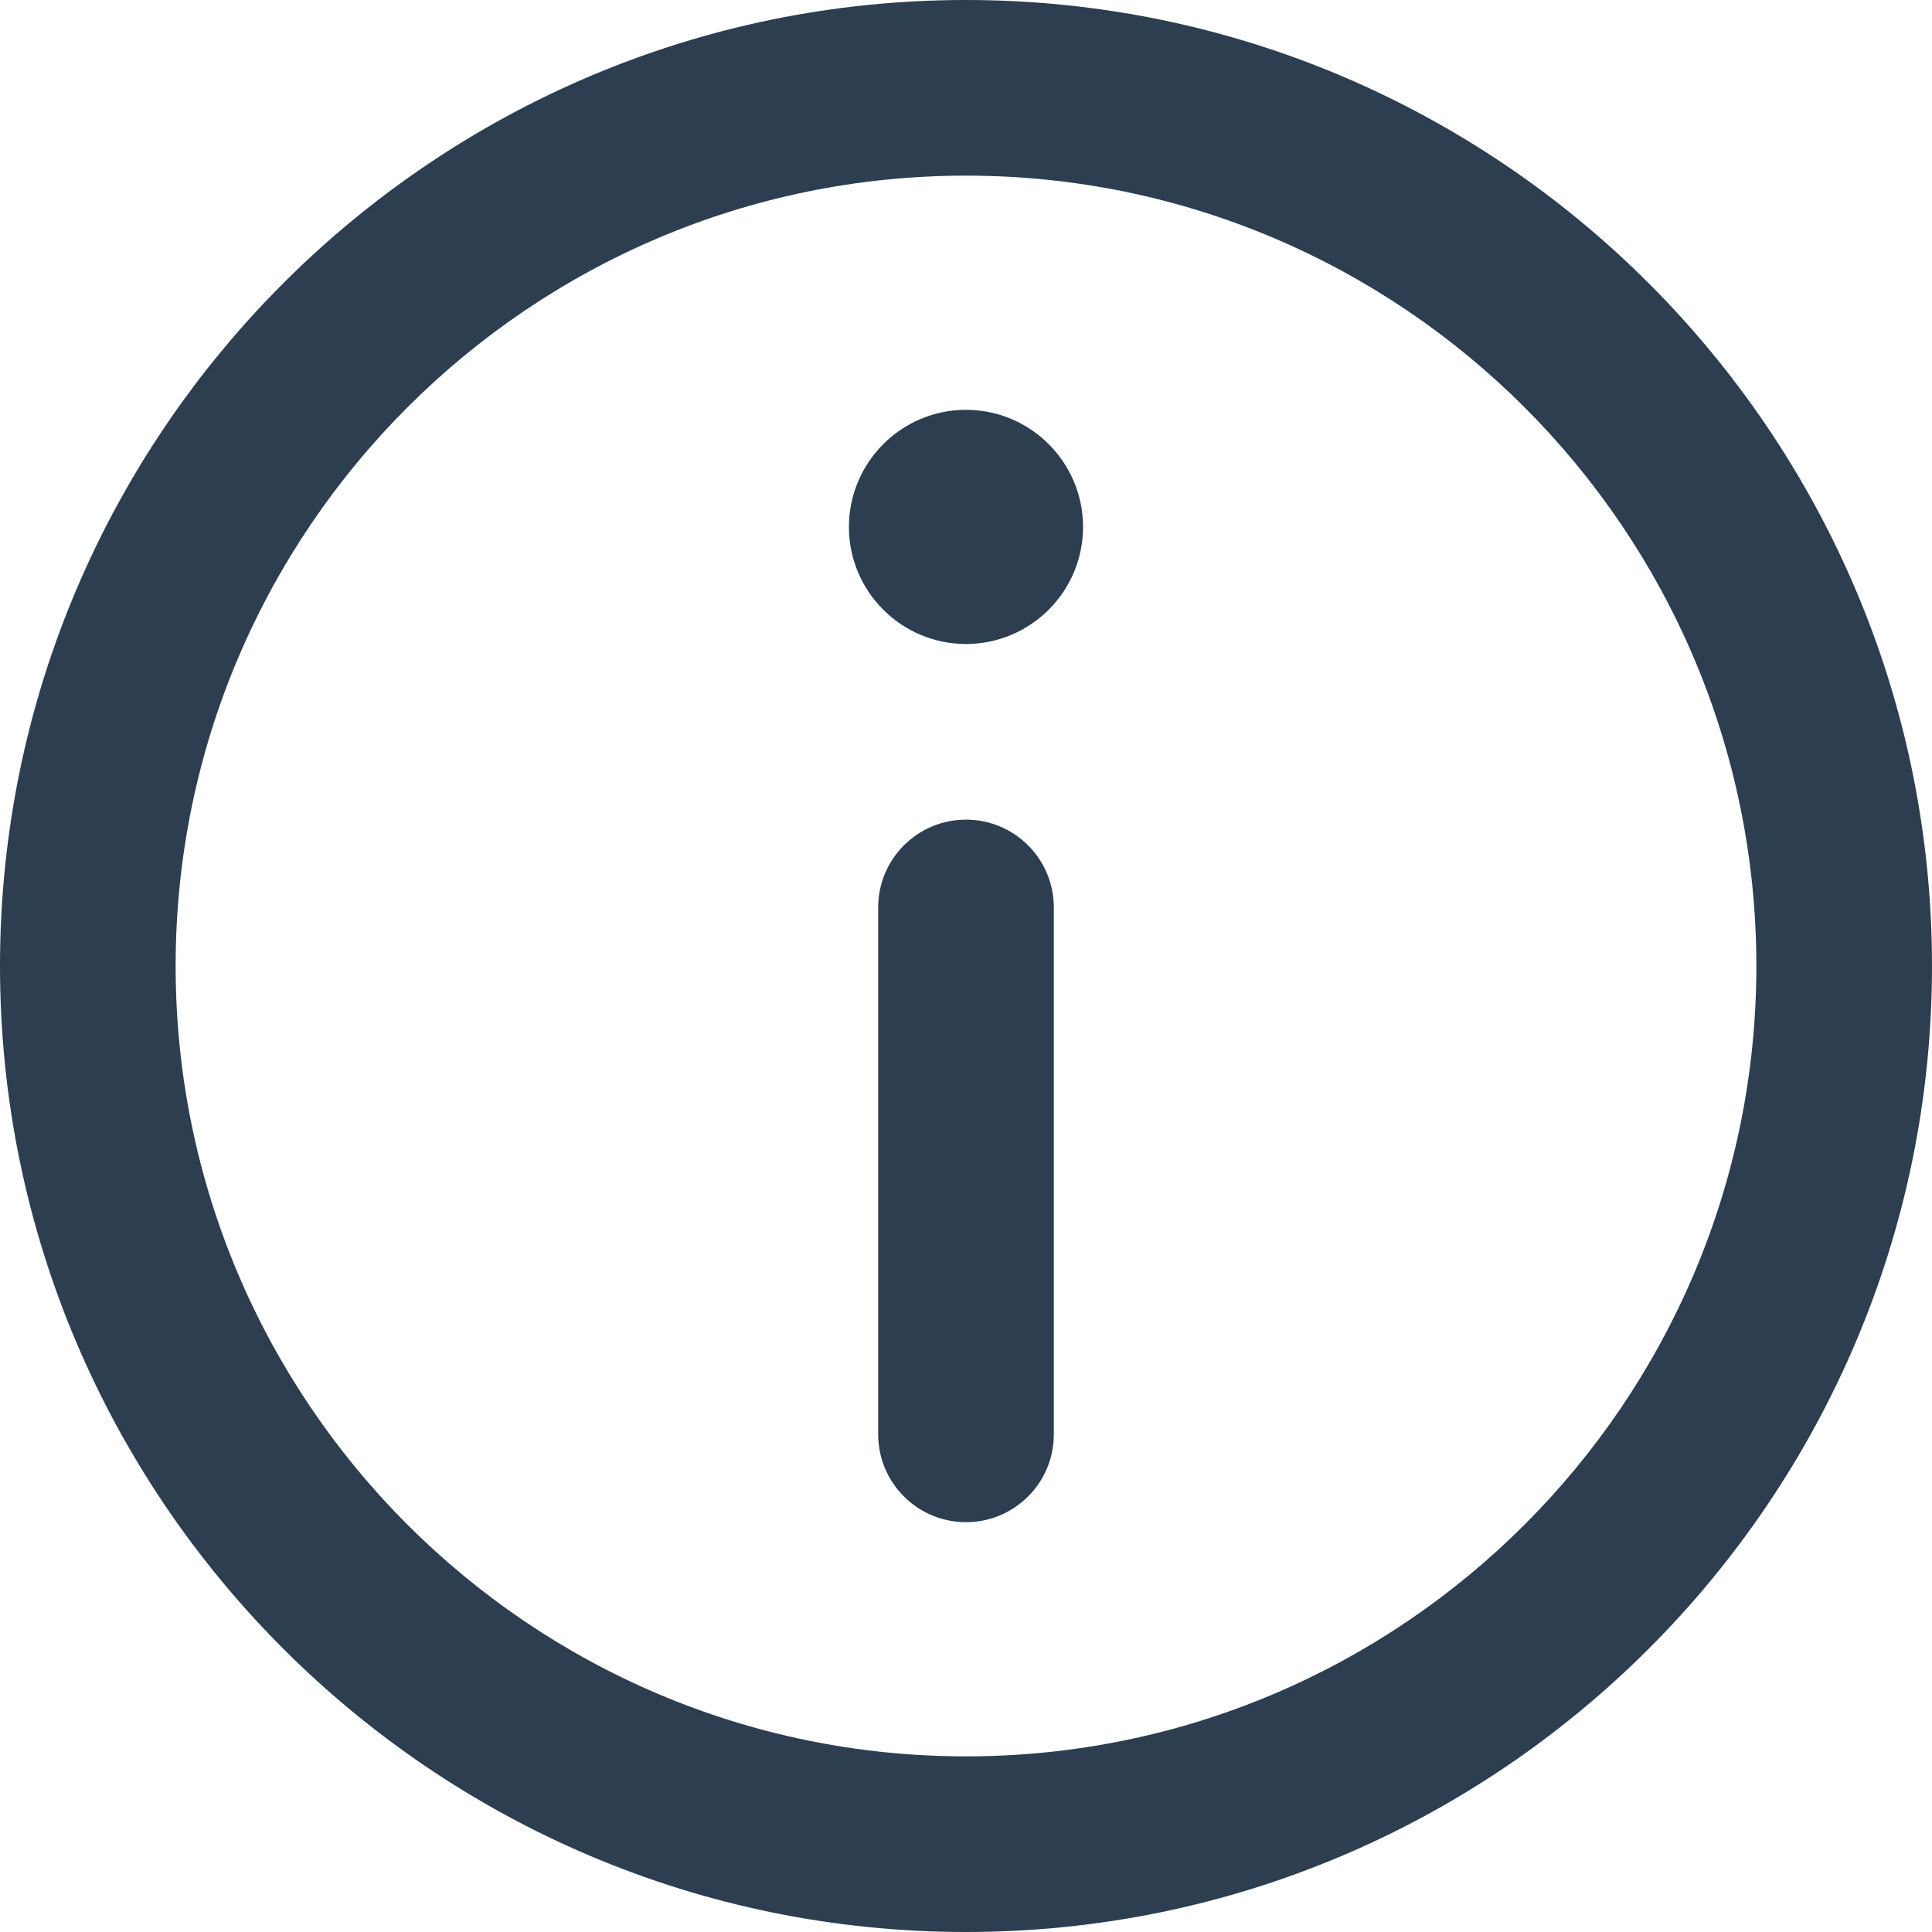
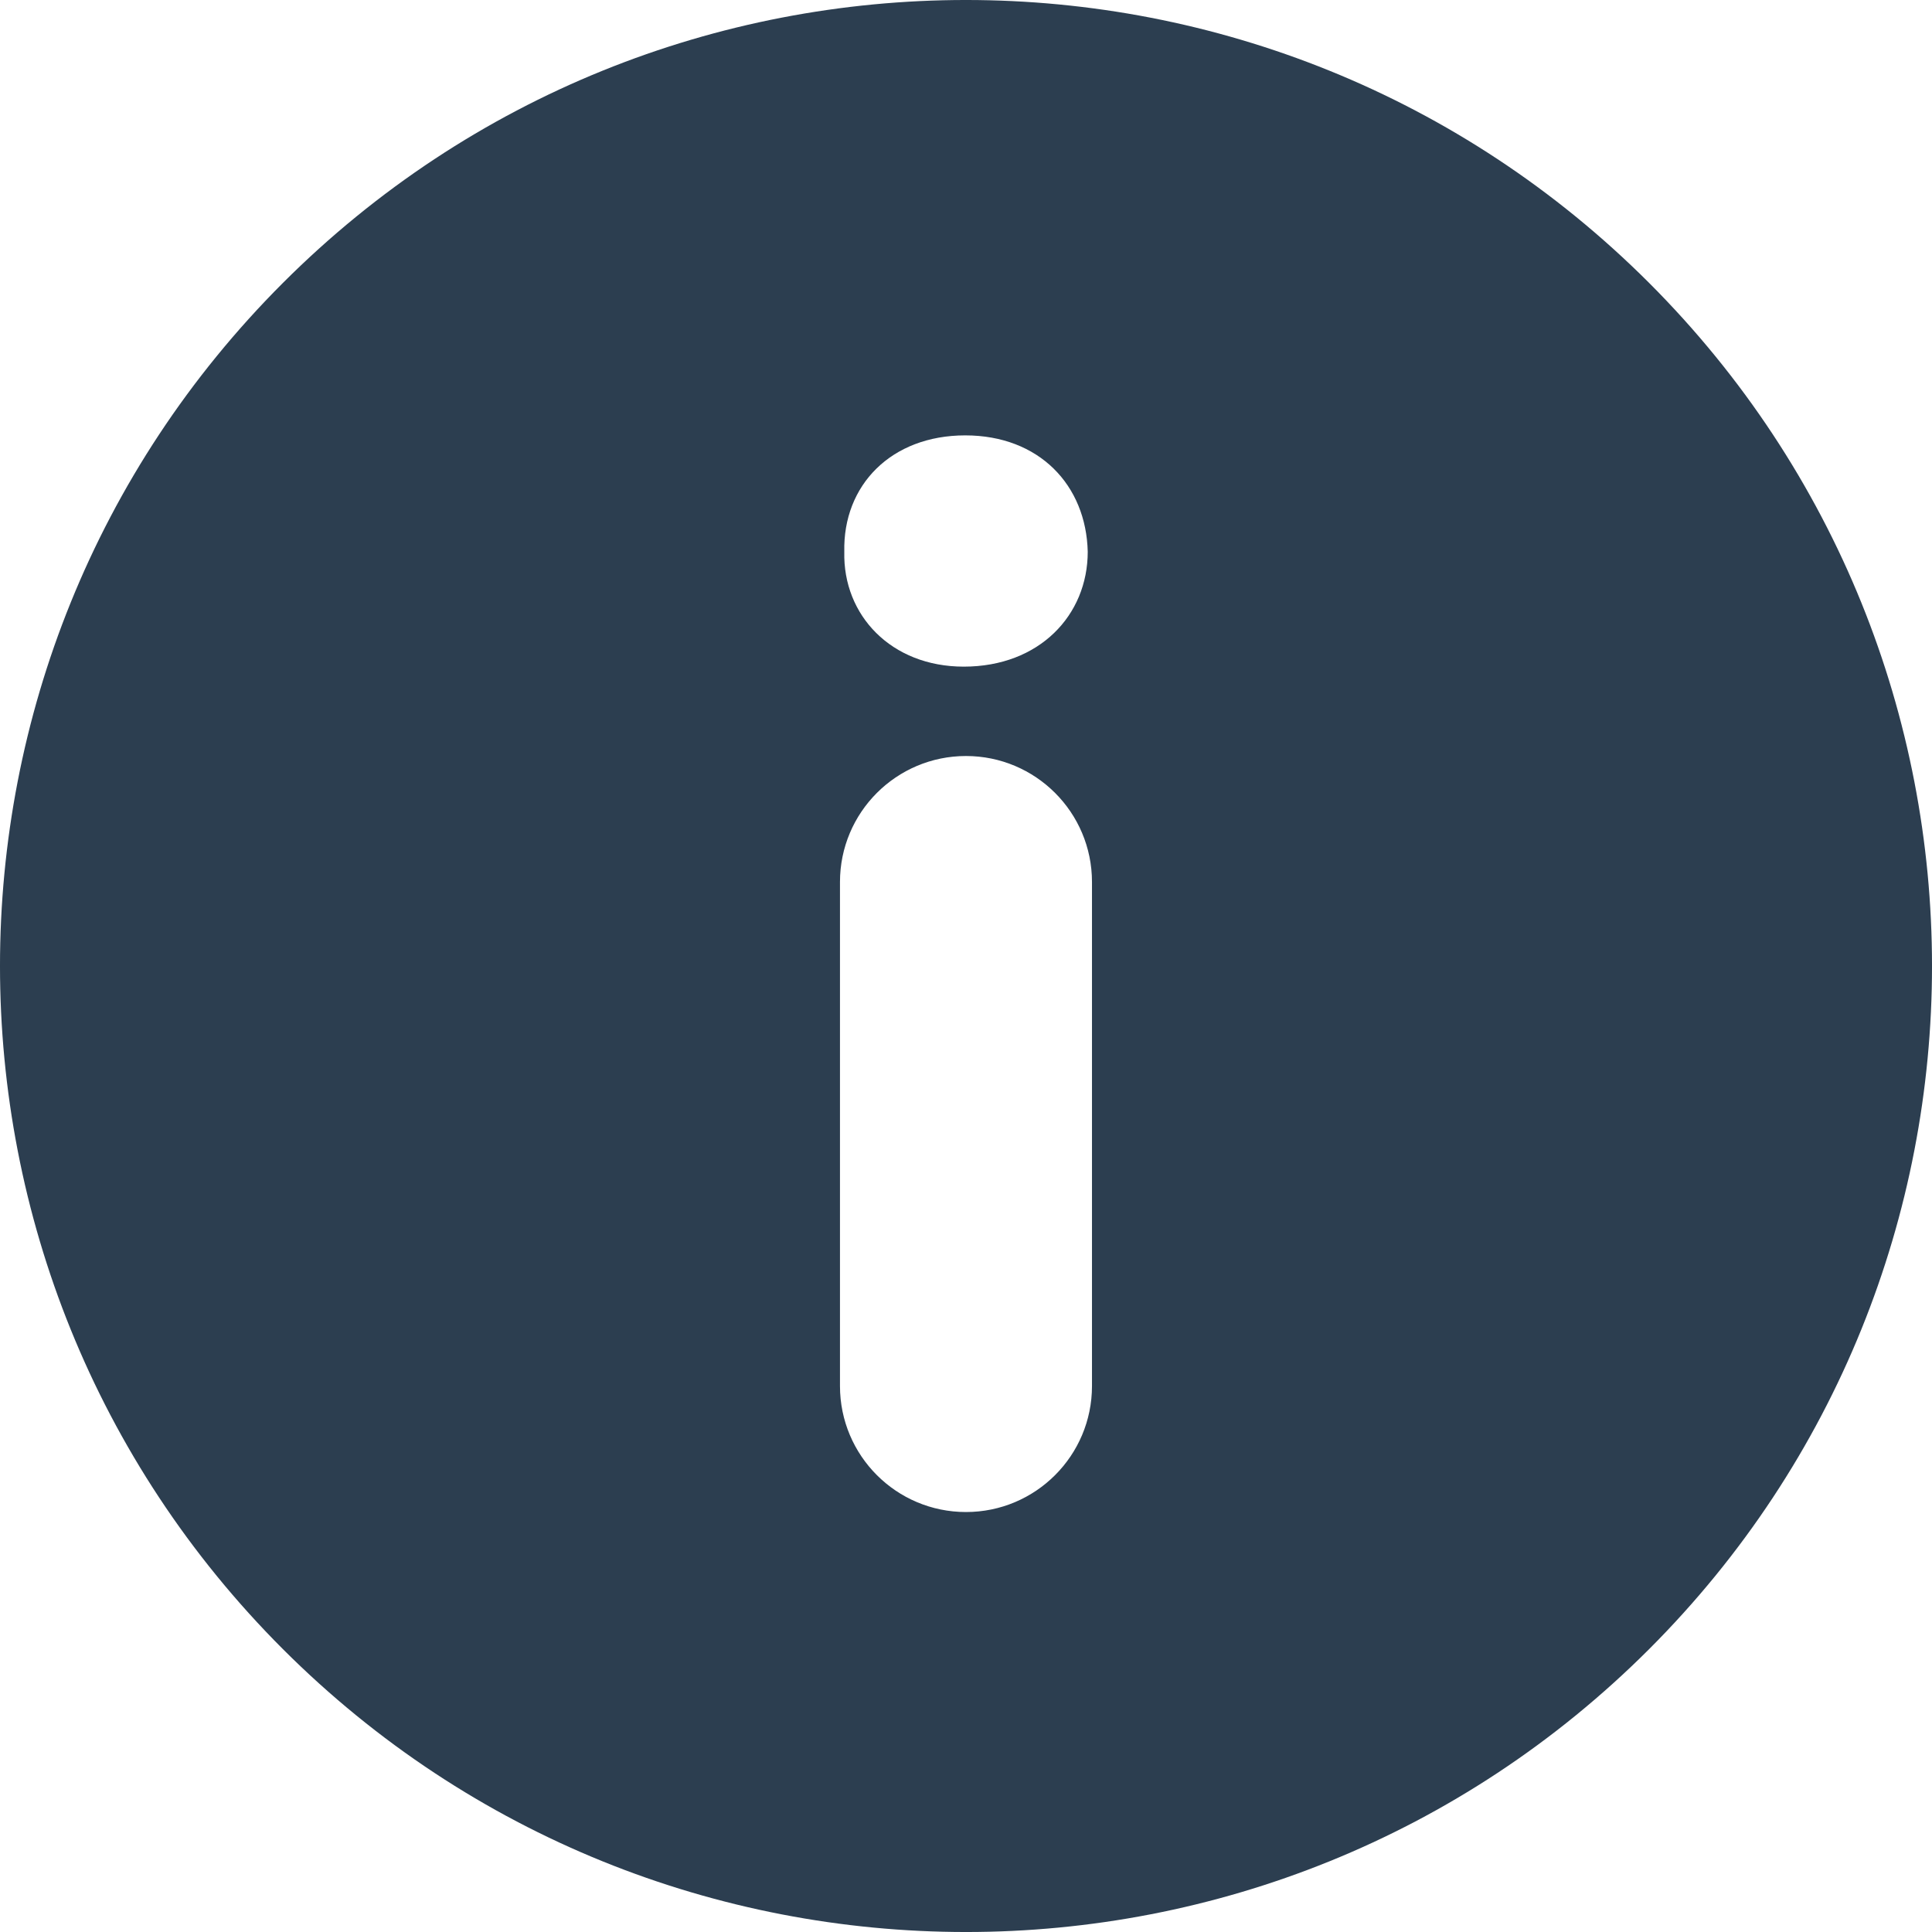
- <svg xmlns="http://www.w3.org/2000/svg" version="1.1" id="Capa_1" x="0px" y="0px" viewBox="0 0 330 330" style="enable-background:new 0 0 330 330;" xml:space="preserve">
+ <svg xmlns="http://www.w3.org/2000/svg" version="1.1" id="Capa_1" x="0px" y="0px" width="45.999px" height="45.999px" viewBox="0 0 45.999 45.999" style="enable-background:new 0 0 45.999 45.999;" xml:space="preserve">
  <g>
-     <path fill="#2c3e50" d="M165,0C74.019,0,0,74.02,0,165.001C0,255.982,74.019,330,165,330s165-74.018,165-164.999C330,74.02,255.981,0,165,0z    M165,300c-74.44,0-135-60.56-135-134.999C30,90.562,90.56,30,165,30s135,60.562,135,135.001C300,239.44,239.439,300,165,300z" />
-     <path fill="#2c3e50" d="M164.998,70c-11.026,0-19.996,8.976-19.996,20.009c0,11.023,8.97,19.991,19.996,19.991   c11.026,0,19.996-8.968,19.996-19.991C184.994,78.976,176.024,70,164.998,70z" />
-     <path fill="#2c3e50" d="M165,140c-8.284,0-15,6.716-15,15v90c0,8.284,6.716,15,15,15c8.284,0,15-6.716,15-15v-90C180,146.716,173.284,140,165,140z   " />
+     <g>
+       <path fill="#2c3e50" d="M39.264,6.736c-8.982-8.981-23.545-8.982-32.528,0c-8.982,8.982-8.981,23.545,0,32.528c8.982,8.98,23.545,8.981,32.528,0    C48.245,30.281,48.244,15.719,39.264,6.736z M25.999,33c0,1.657-1.343,3-3,3s-3-1.343-3-3V21c0-1.657,1.343-3,3-3s3,1.343,3,3V33z     M22.946,15.872c-1.728,0-2.88-1.224-2.844-2.735c-0.036-1.584,1.116-2.771,2.879-2.771c1.764,0,2.88,1.188,2.917,2.771    C25.897,14.648,24.746,15.872,22.946,15.872z" />
+     </g>
  </g>
  <g>
</g>
  <g>
</g>
  <g>
</g>
  <g>
</g>
  <g>
</g>
  <g>
</g>
  <g>
</g>
  <g>
</g>
  <g>
</g>
  <g>
</g>
  <g>
</g>
  <g>
</g>
  <g>
</g>
  <g>
</g>
  <g>
</g>
</svg>
